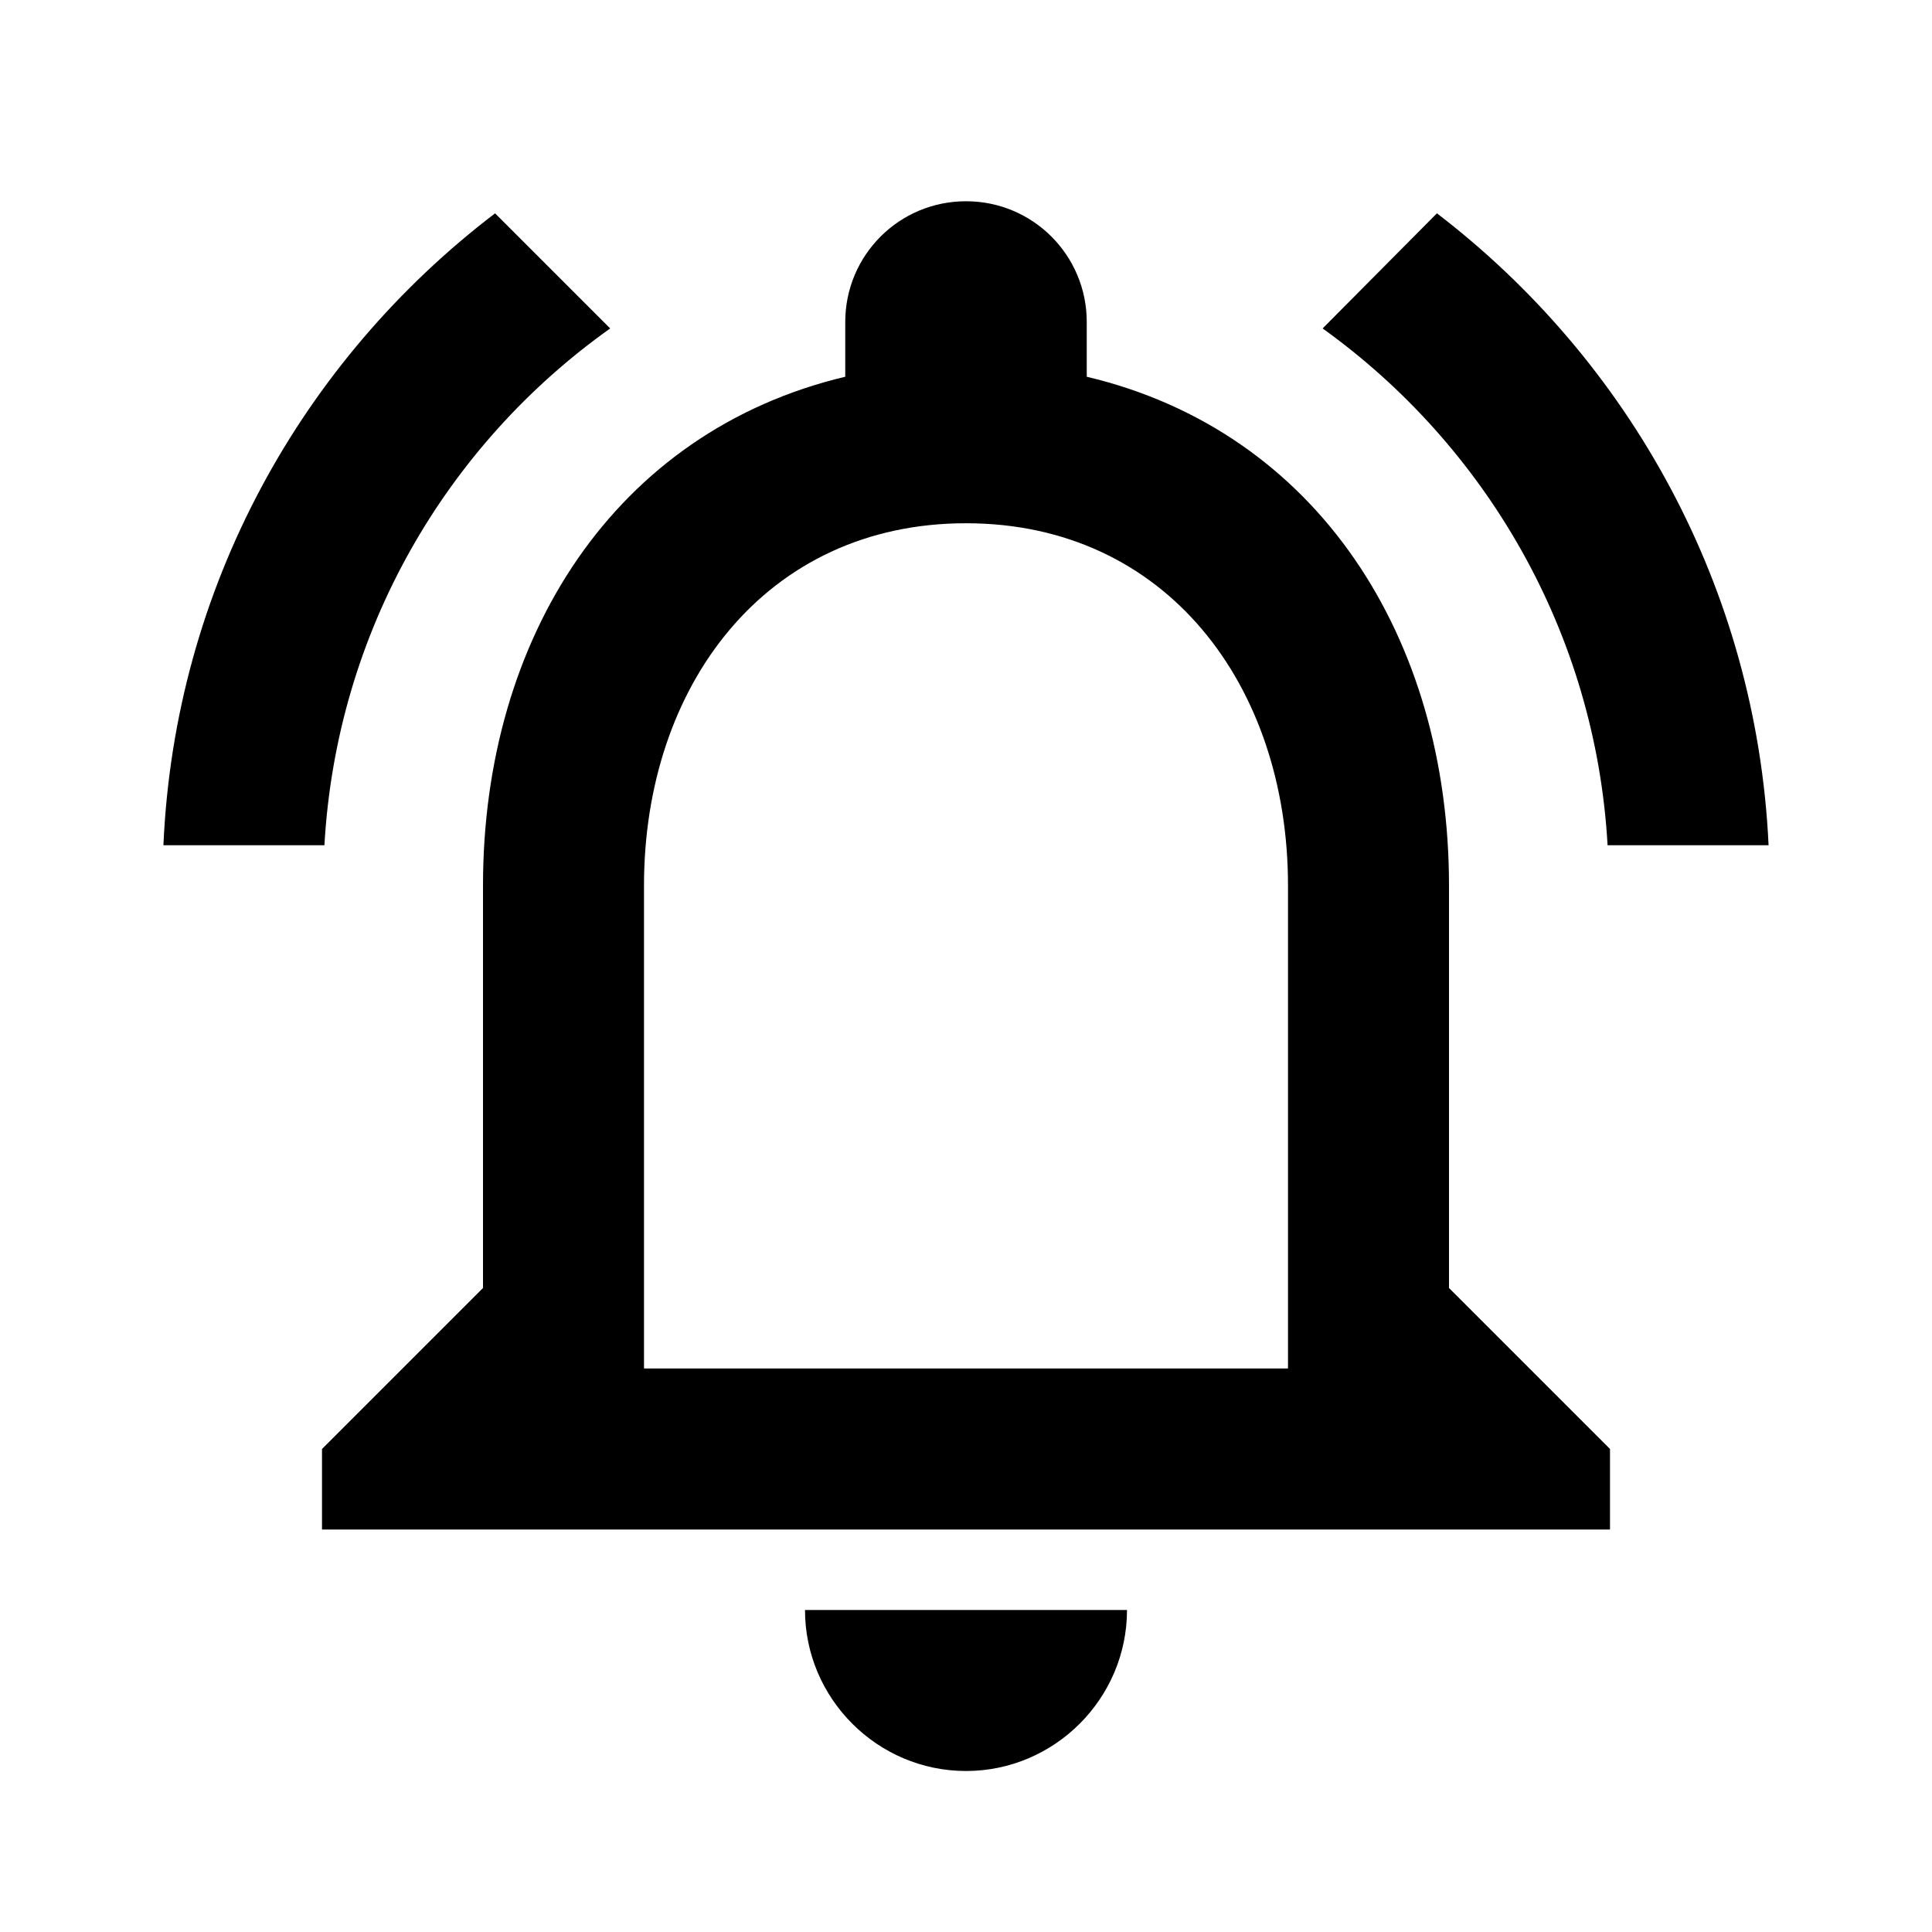
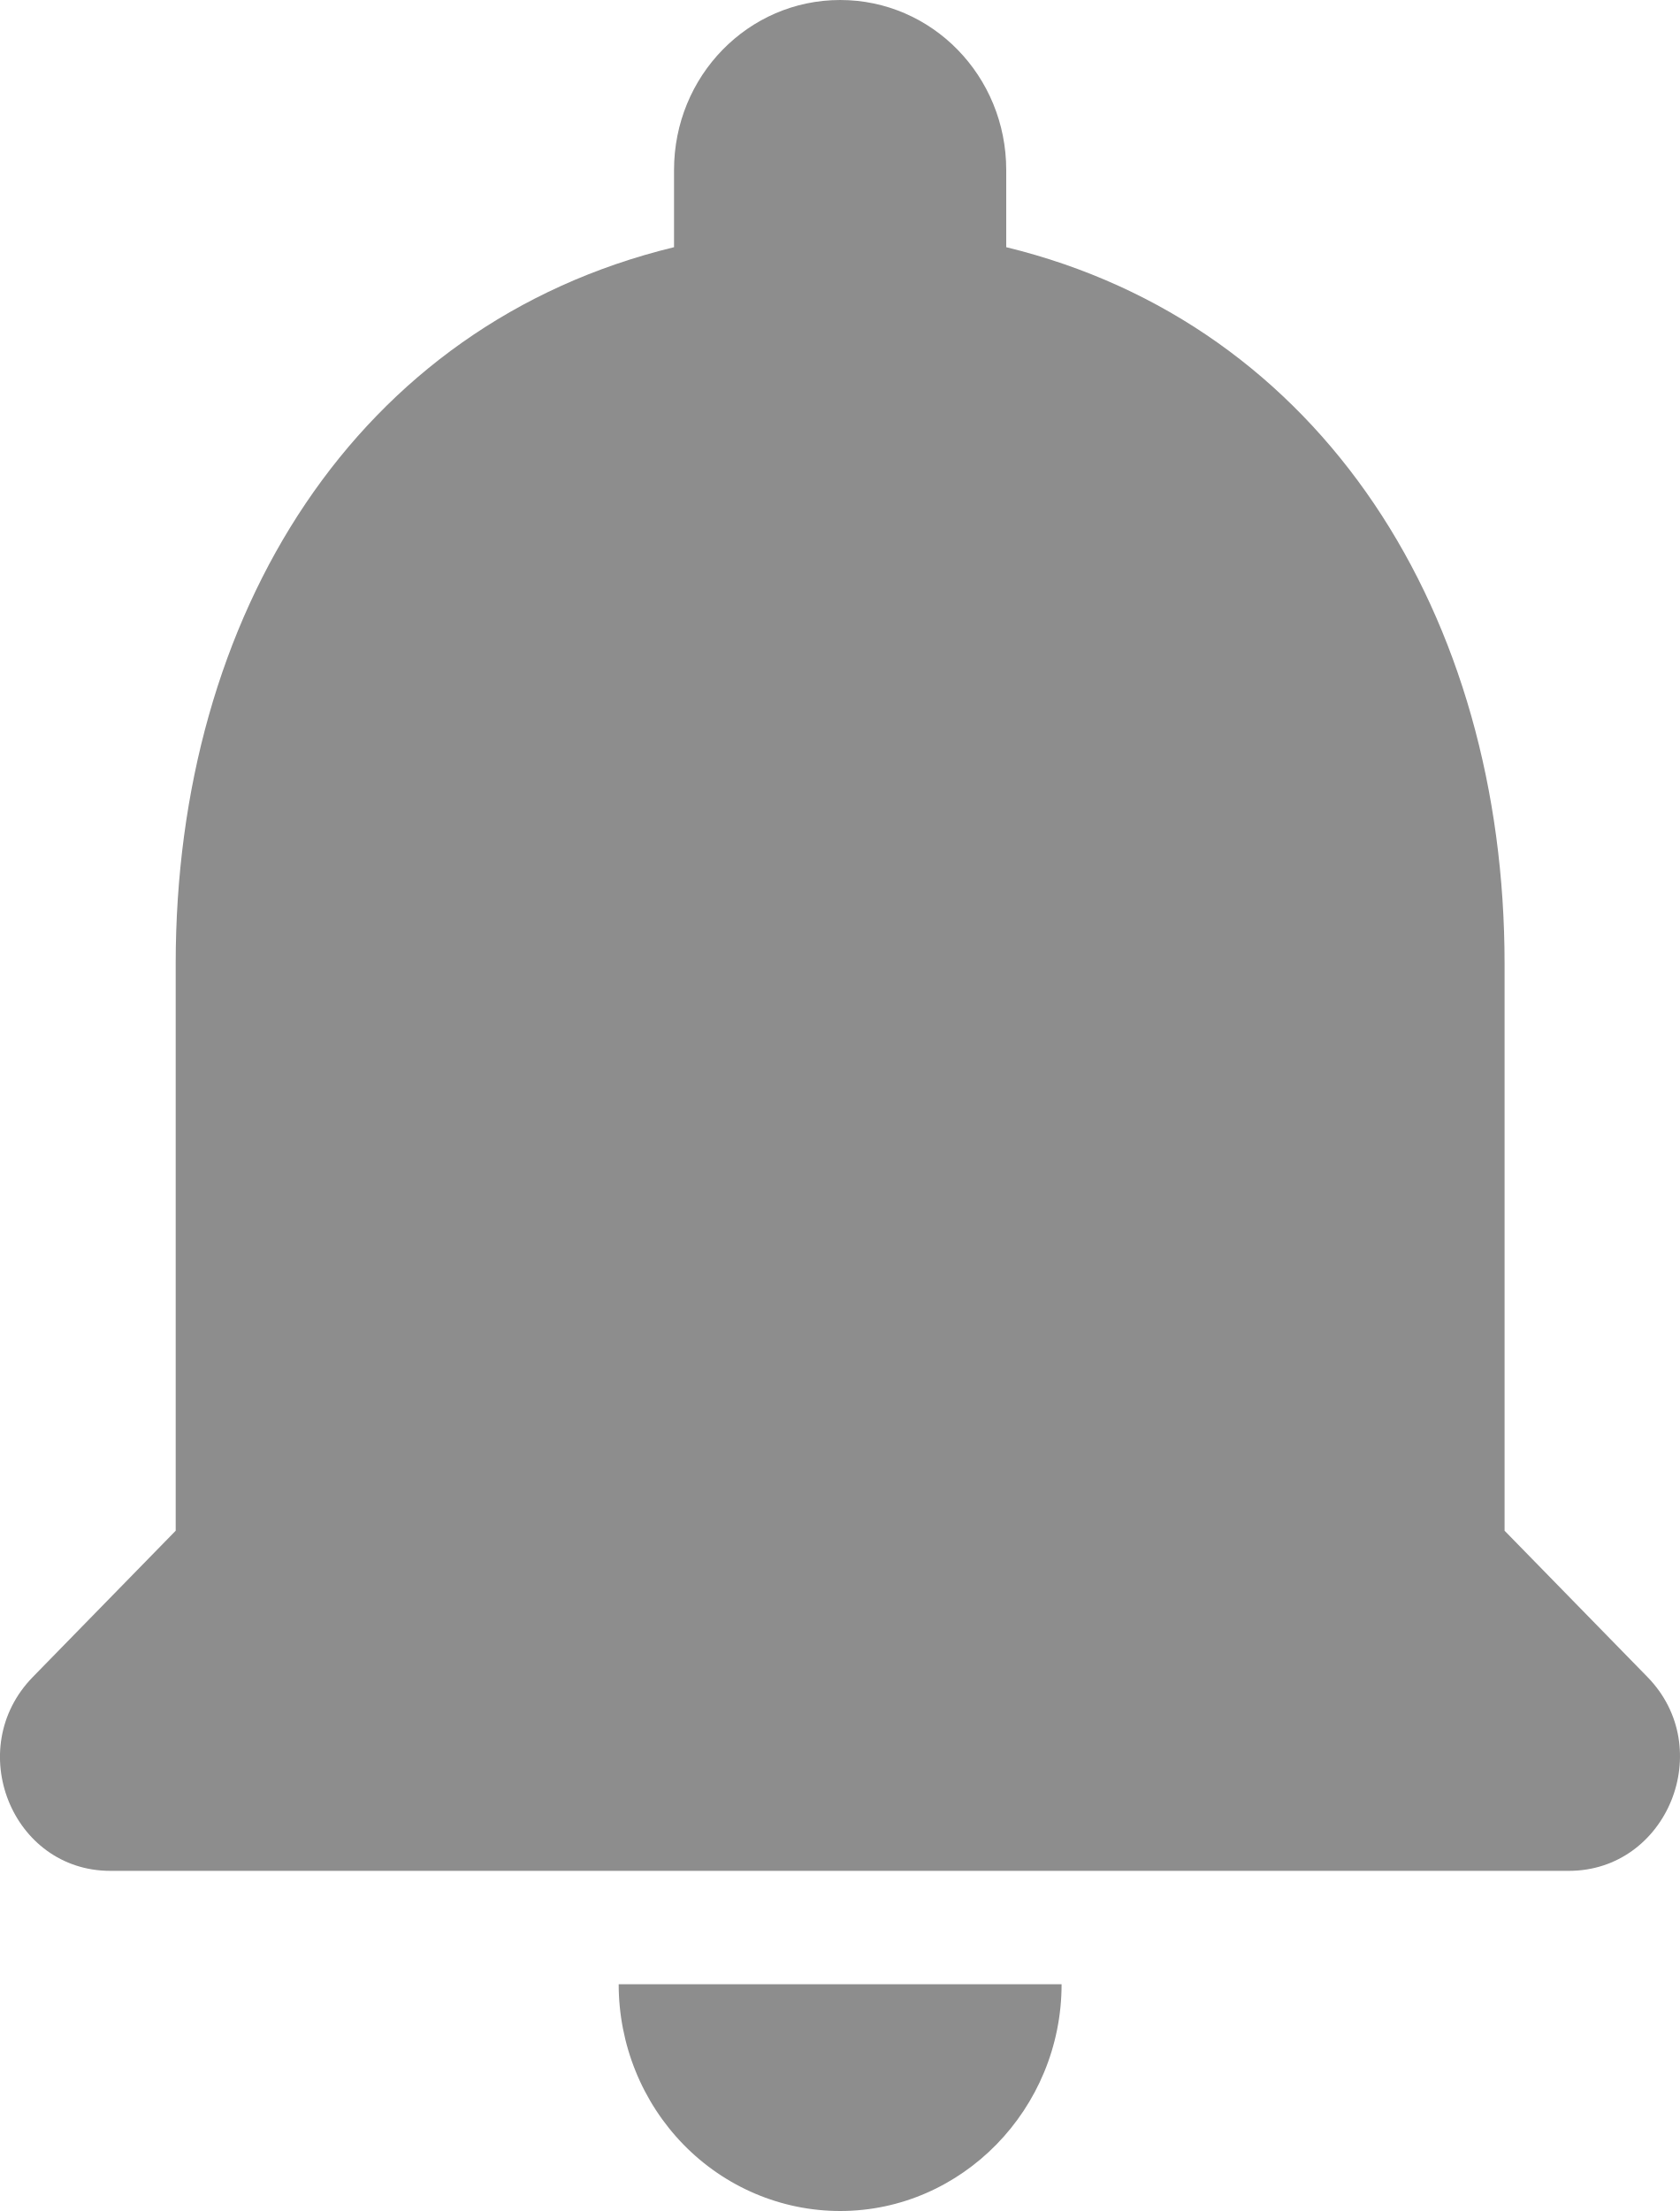
- <svg xmlns="http://www.w3.org/2000/svg" width="24" height="24" viewBox="0 0 24 24" fill="none">
-   <path d="M12 22C13.1 22 14 21.1 14 20H10C10 21.1 10.9 22 12 22ZM18 16V11C18 7.93 16.37 5.36 13.5 4.68V4C13.5 3.17 12.83 2.5 12 2.5C11.17 2.5 10.5 3.17 10.5 4V4.68C7.64 5.36 6 7.92 6 11V16L4 18V19H20V18L18 16ZM16 17H8V11C8 8.52 9.51 6.5 12 6.5C14.49 6.5 16 8.52 16 11V17ZM7.58 4.08L6.15 2.65C3.75 4.48 2.17 7.3 2.03 10.5H4.03C4.18 7.85 5.54 5.53 7.58 4.08ZM19.97 10.5H21.97C21.82 7.3 20.24 4.48 17.85 2.65L16.43 4.08C18.45 5.53 19.82 7.85 19.97 10.5Z" fill="black" />
+ <svg xmlns="http://www.w3.org/2000/svg" width="19" height="25" viewBox="0 0 19 25" fill="none">
+   <path d="M9.502 25C10.879 25 12.006 23.846 12.006 22.436H6.997C6.997 23.116 7.261 23.768 7.73 24.249C8.2 24.73 8.837 25 9.502 25ZM17.016 17.308V10.897C17.016 6.962 14.962 3.667 11.38 2.795V1.923C11.38 0.859 10.541 0 9.502 0C8.462 0 7.623 0.859 7.623 1.923V2.795C4.028 3.667 1.987 6.949 1.987 10.897V17.308L0.371 18.962C-0.418 19.769 0.133 21.154 1.248 21.154H17.742C18.857 21.154 19.421 19.769 18.632 18.962L17.016 17.308Z" fill="#8D8D8D" />
</svg>
